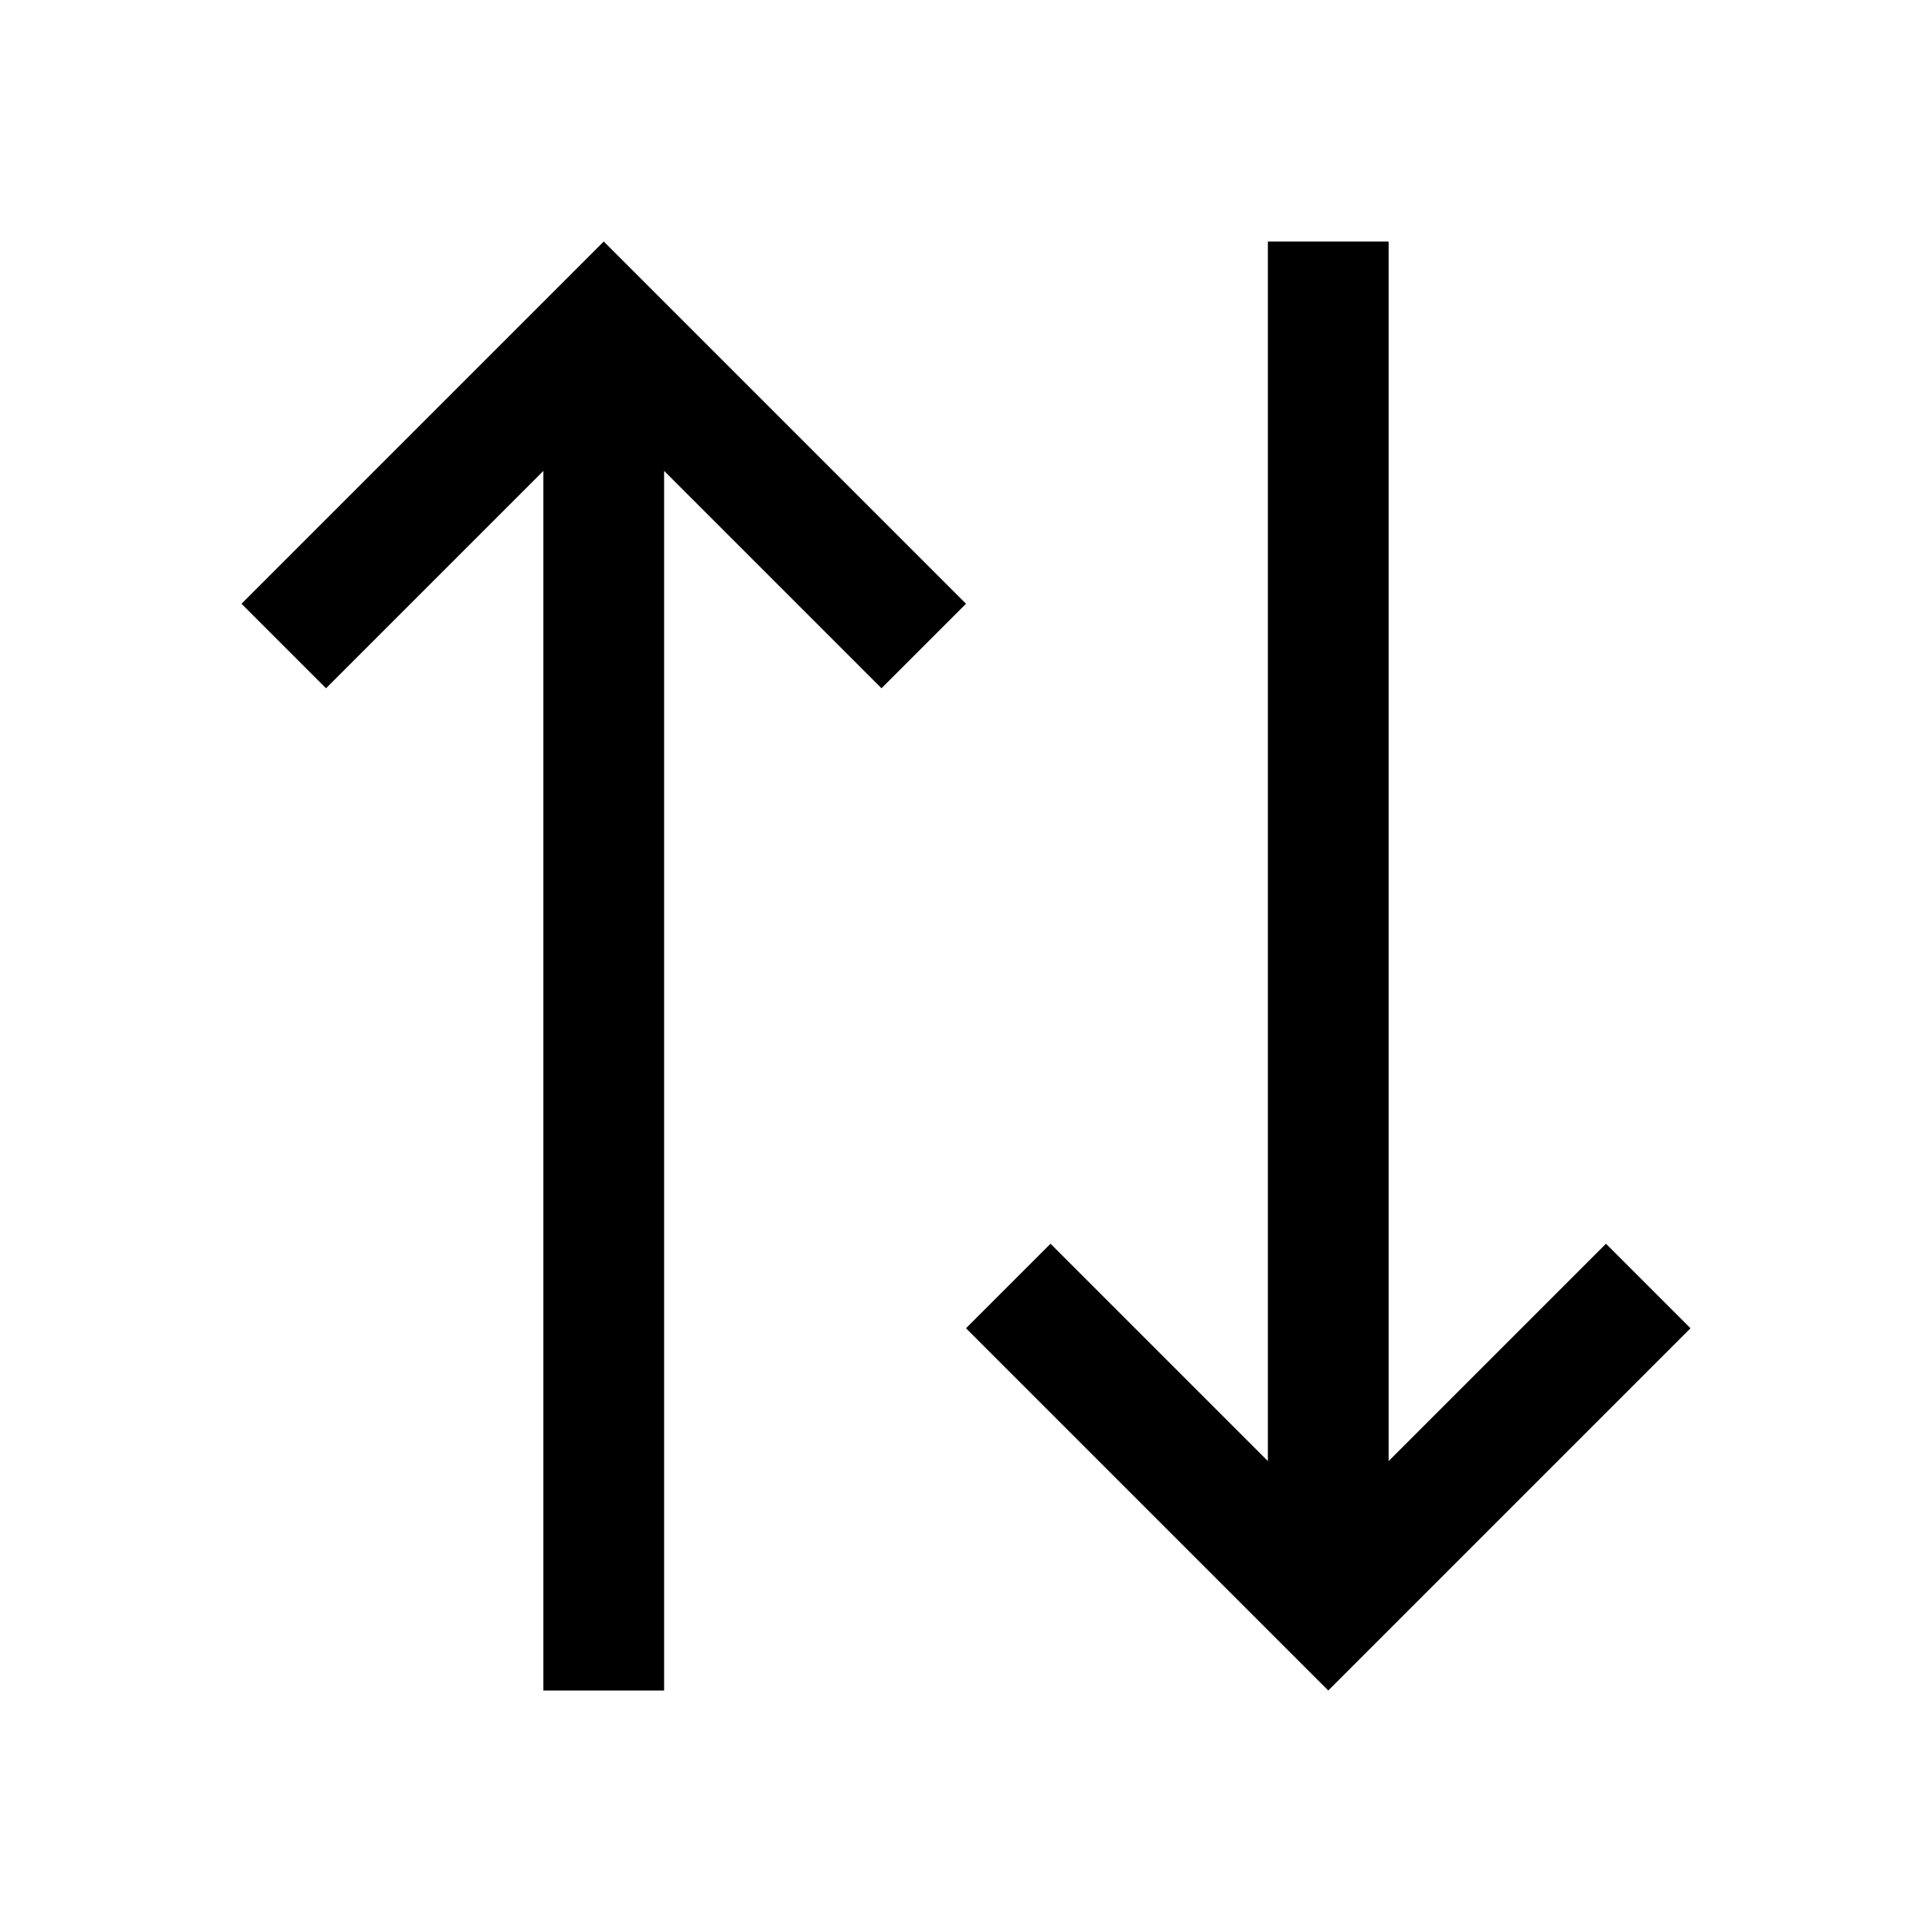
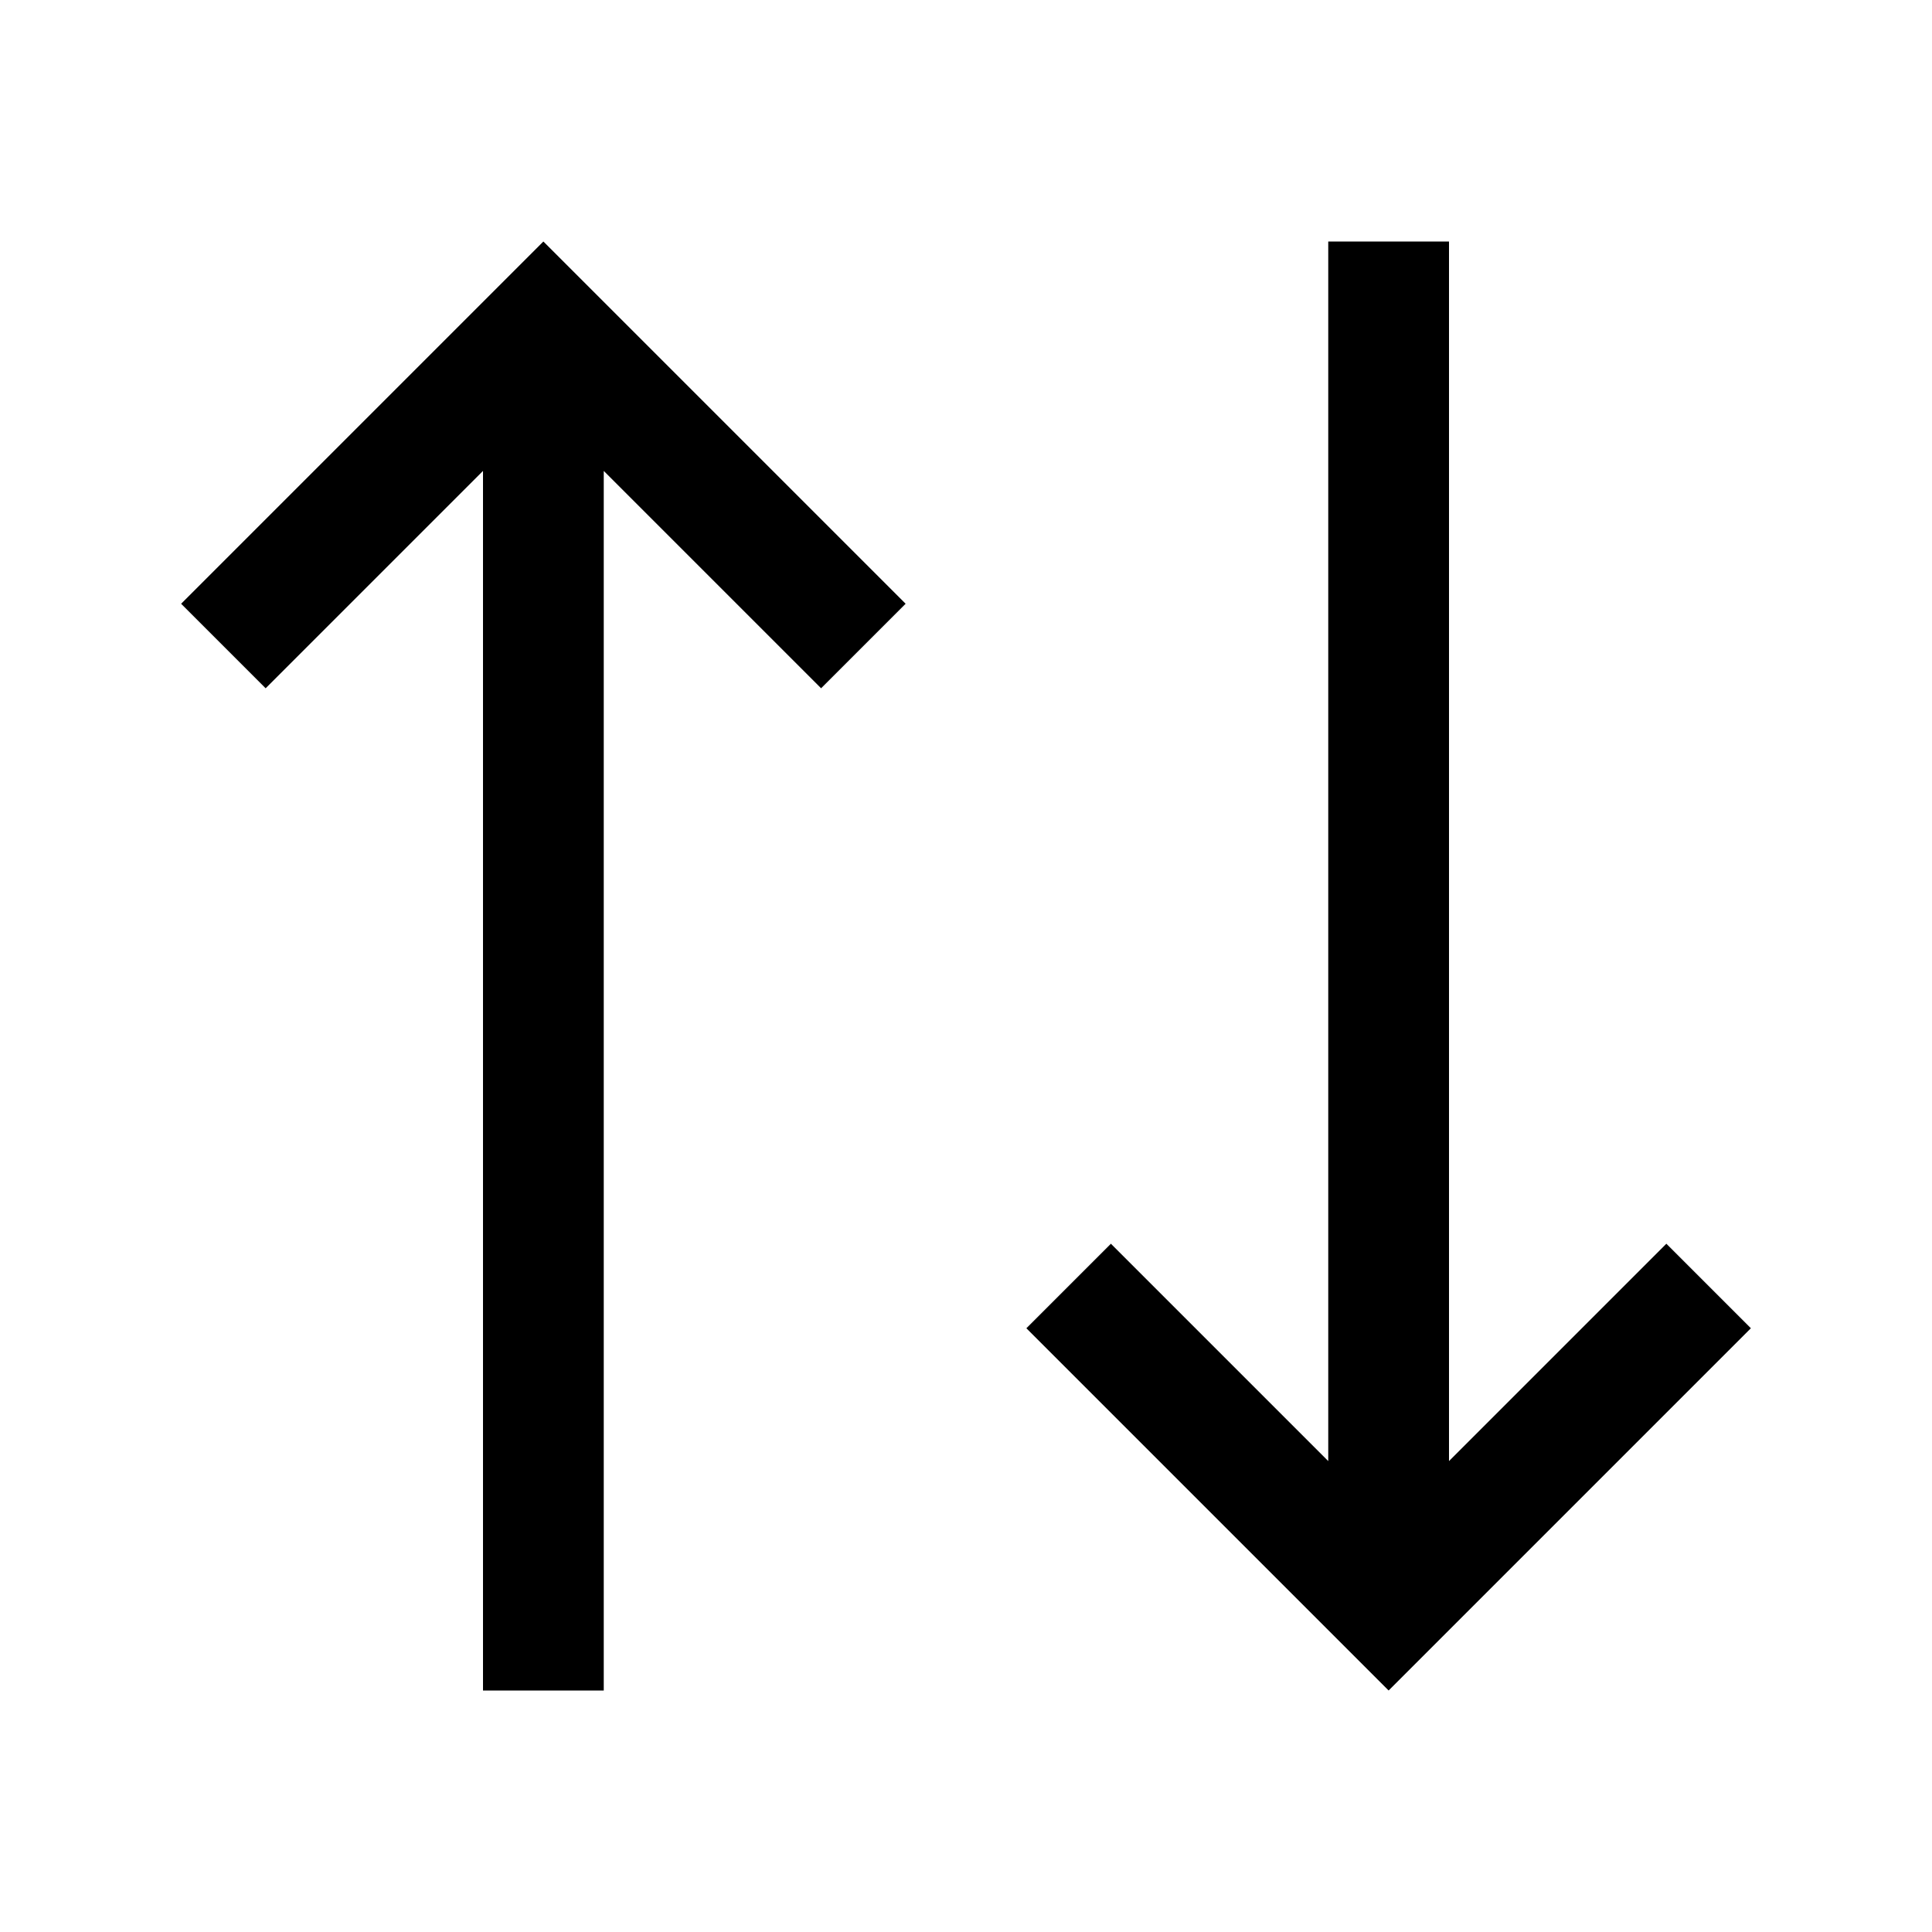
<svg xmlns="http://www.w3.org/2000/svg" version="1.1" id="icon" x="0px" y="0px" width="32px" height="32px" viewBox="0 0 32 32" style="enable-background:new 0 0 32 32;" xml:space="preserve">
  <style type="text/css">
	.st0{fill:none;}
</style>
-   <polygon points="26.6,20.6 23,24.2 23,4 21,4 21,24.2 17.4,20.6 16,22 22,28 28,22 " />
-   <polygon points="10,4 4,10 5.4,11.4 9,7.8 9,28 11,28 11,7.8 14.6,11.4 16,10 " />
+   <polygon points="27.6,20.6 24,24.2 24,4 22,4 22,24.2 18.4,20.6 17,22 23,28 29,22 " />
+   <polygon points="9,4 3,10 4.4,11.4 8,7.8 8,28 10,28 10,7.8 13.6,11.4 15,10 " />
  <rect id="_Transparent_Rectangle_" class="st0" width="32" height="32" />
</svg>
